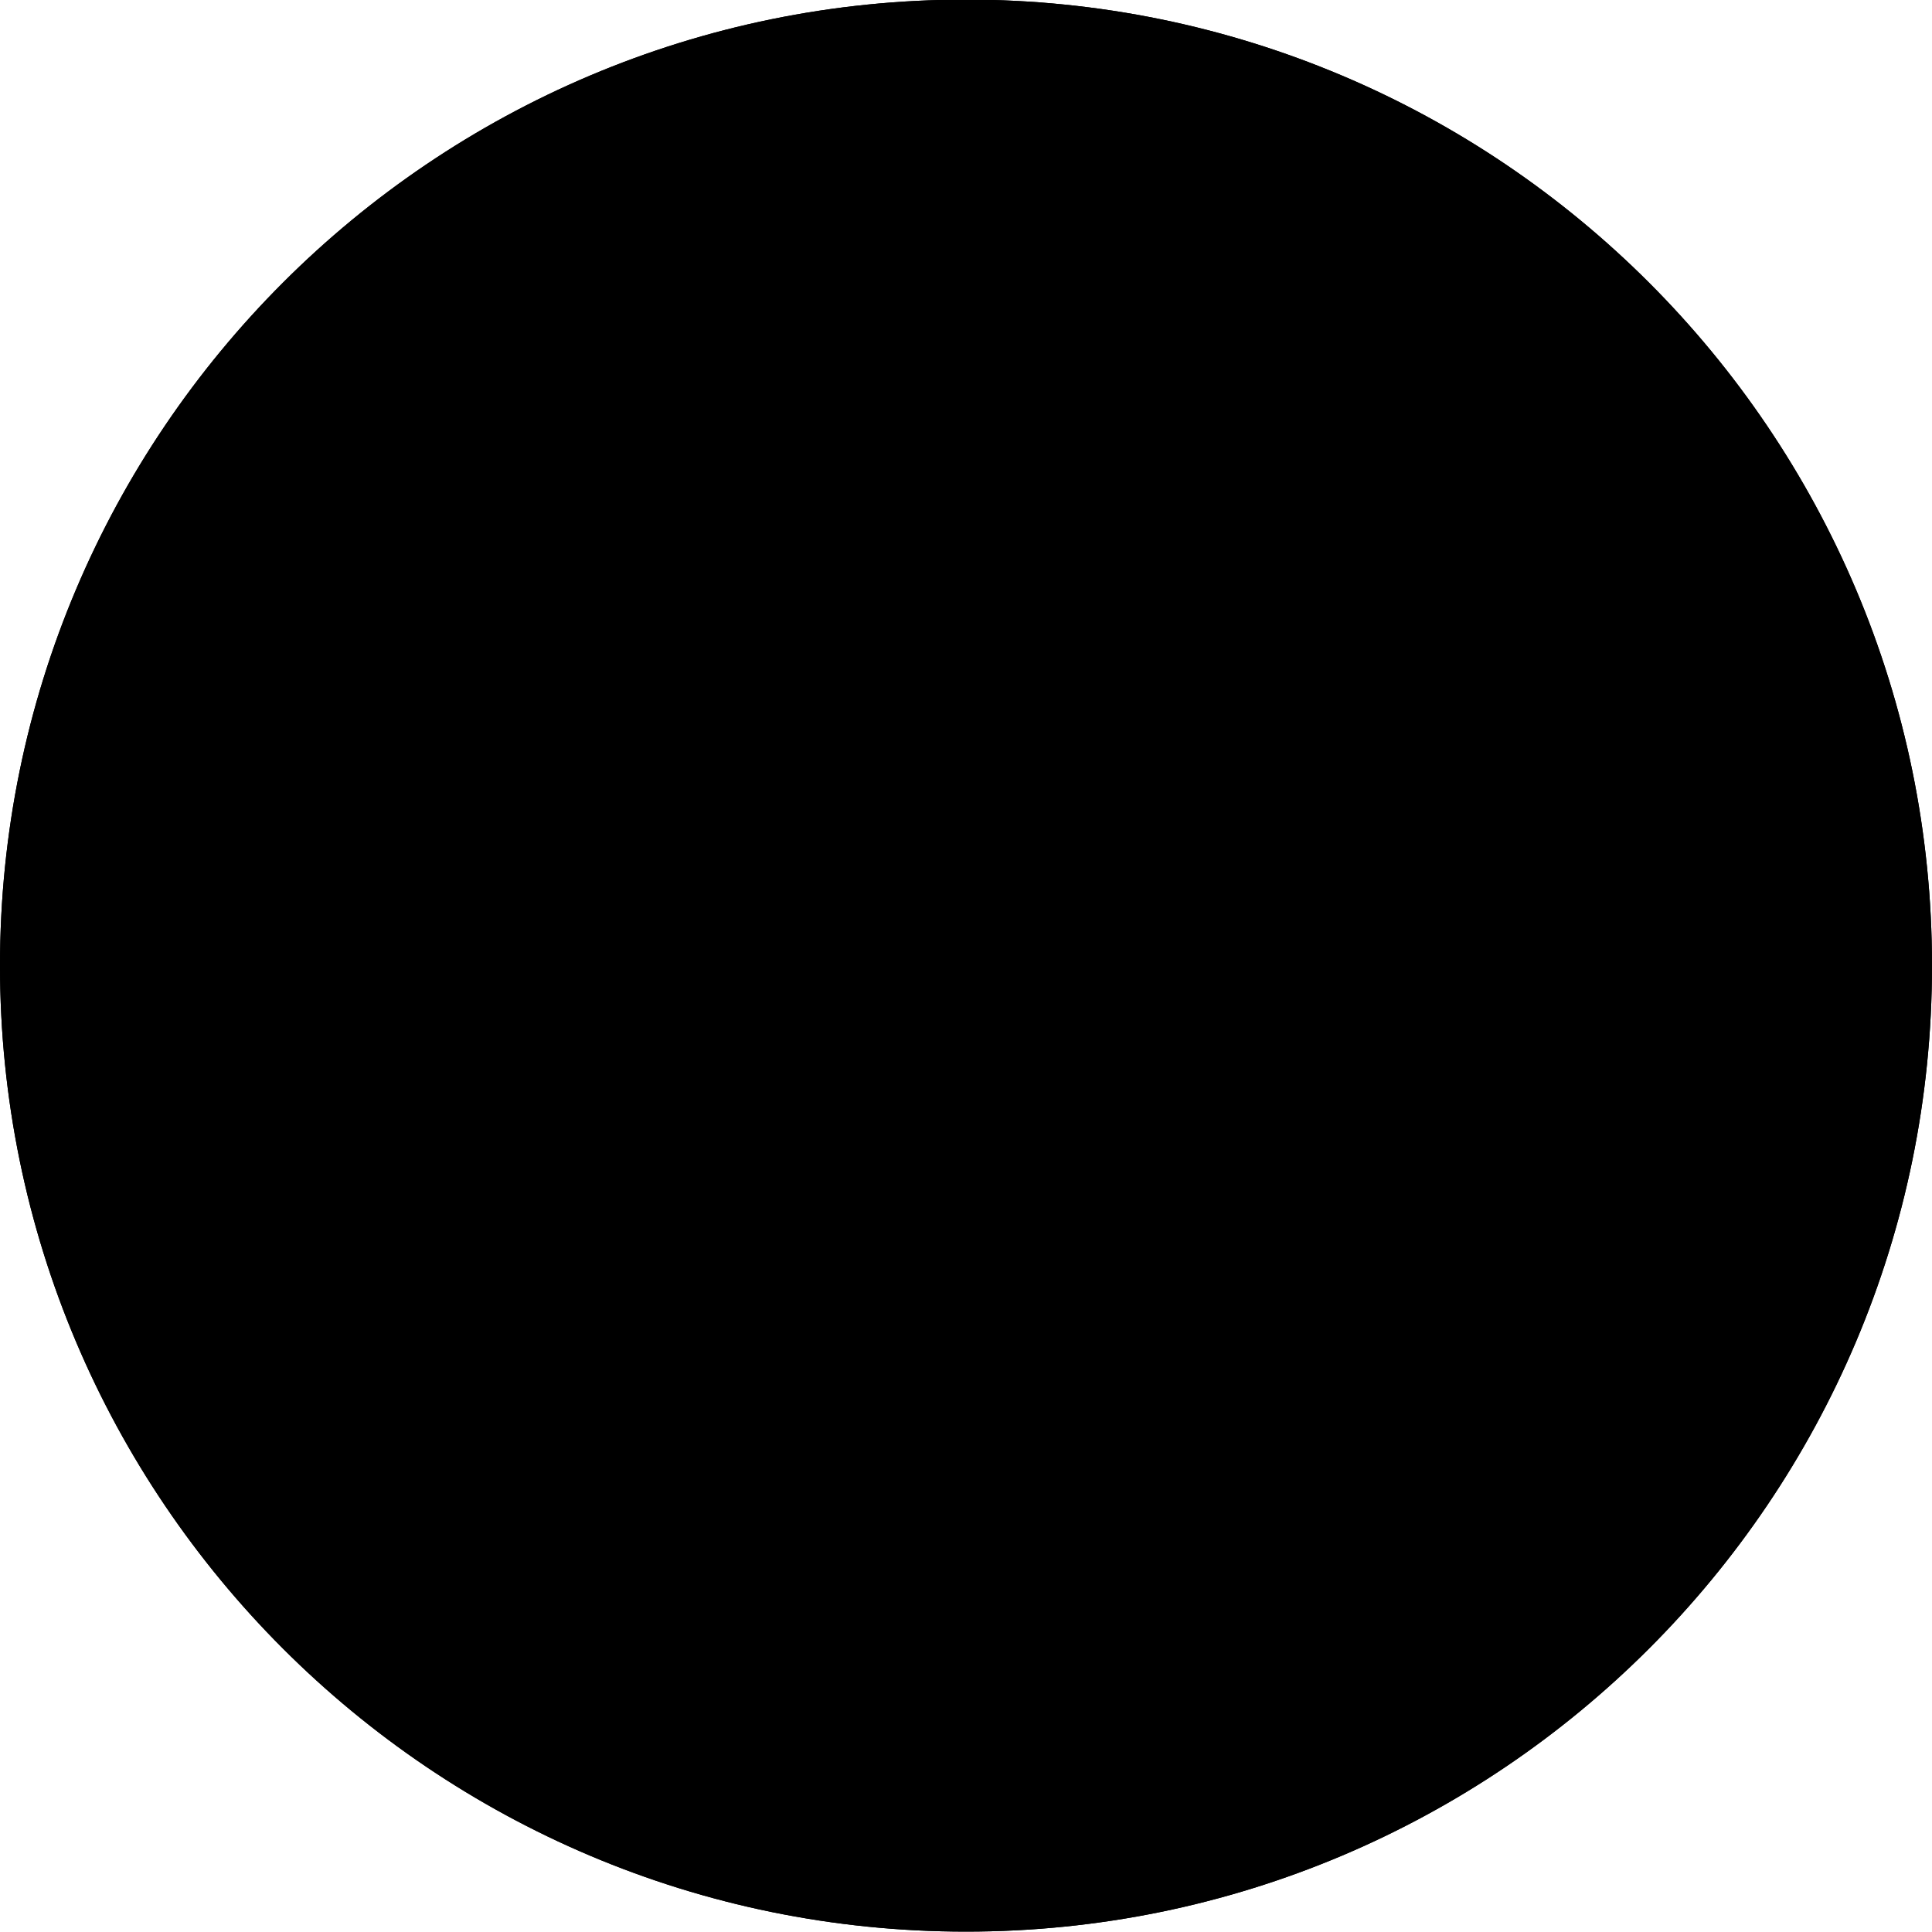
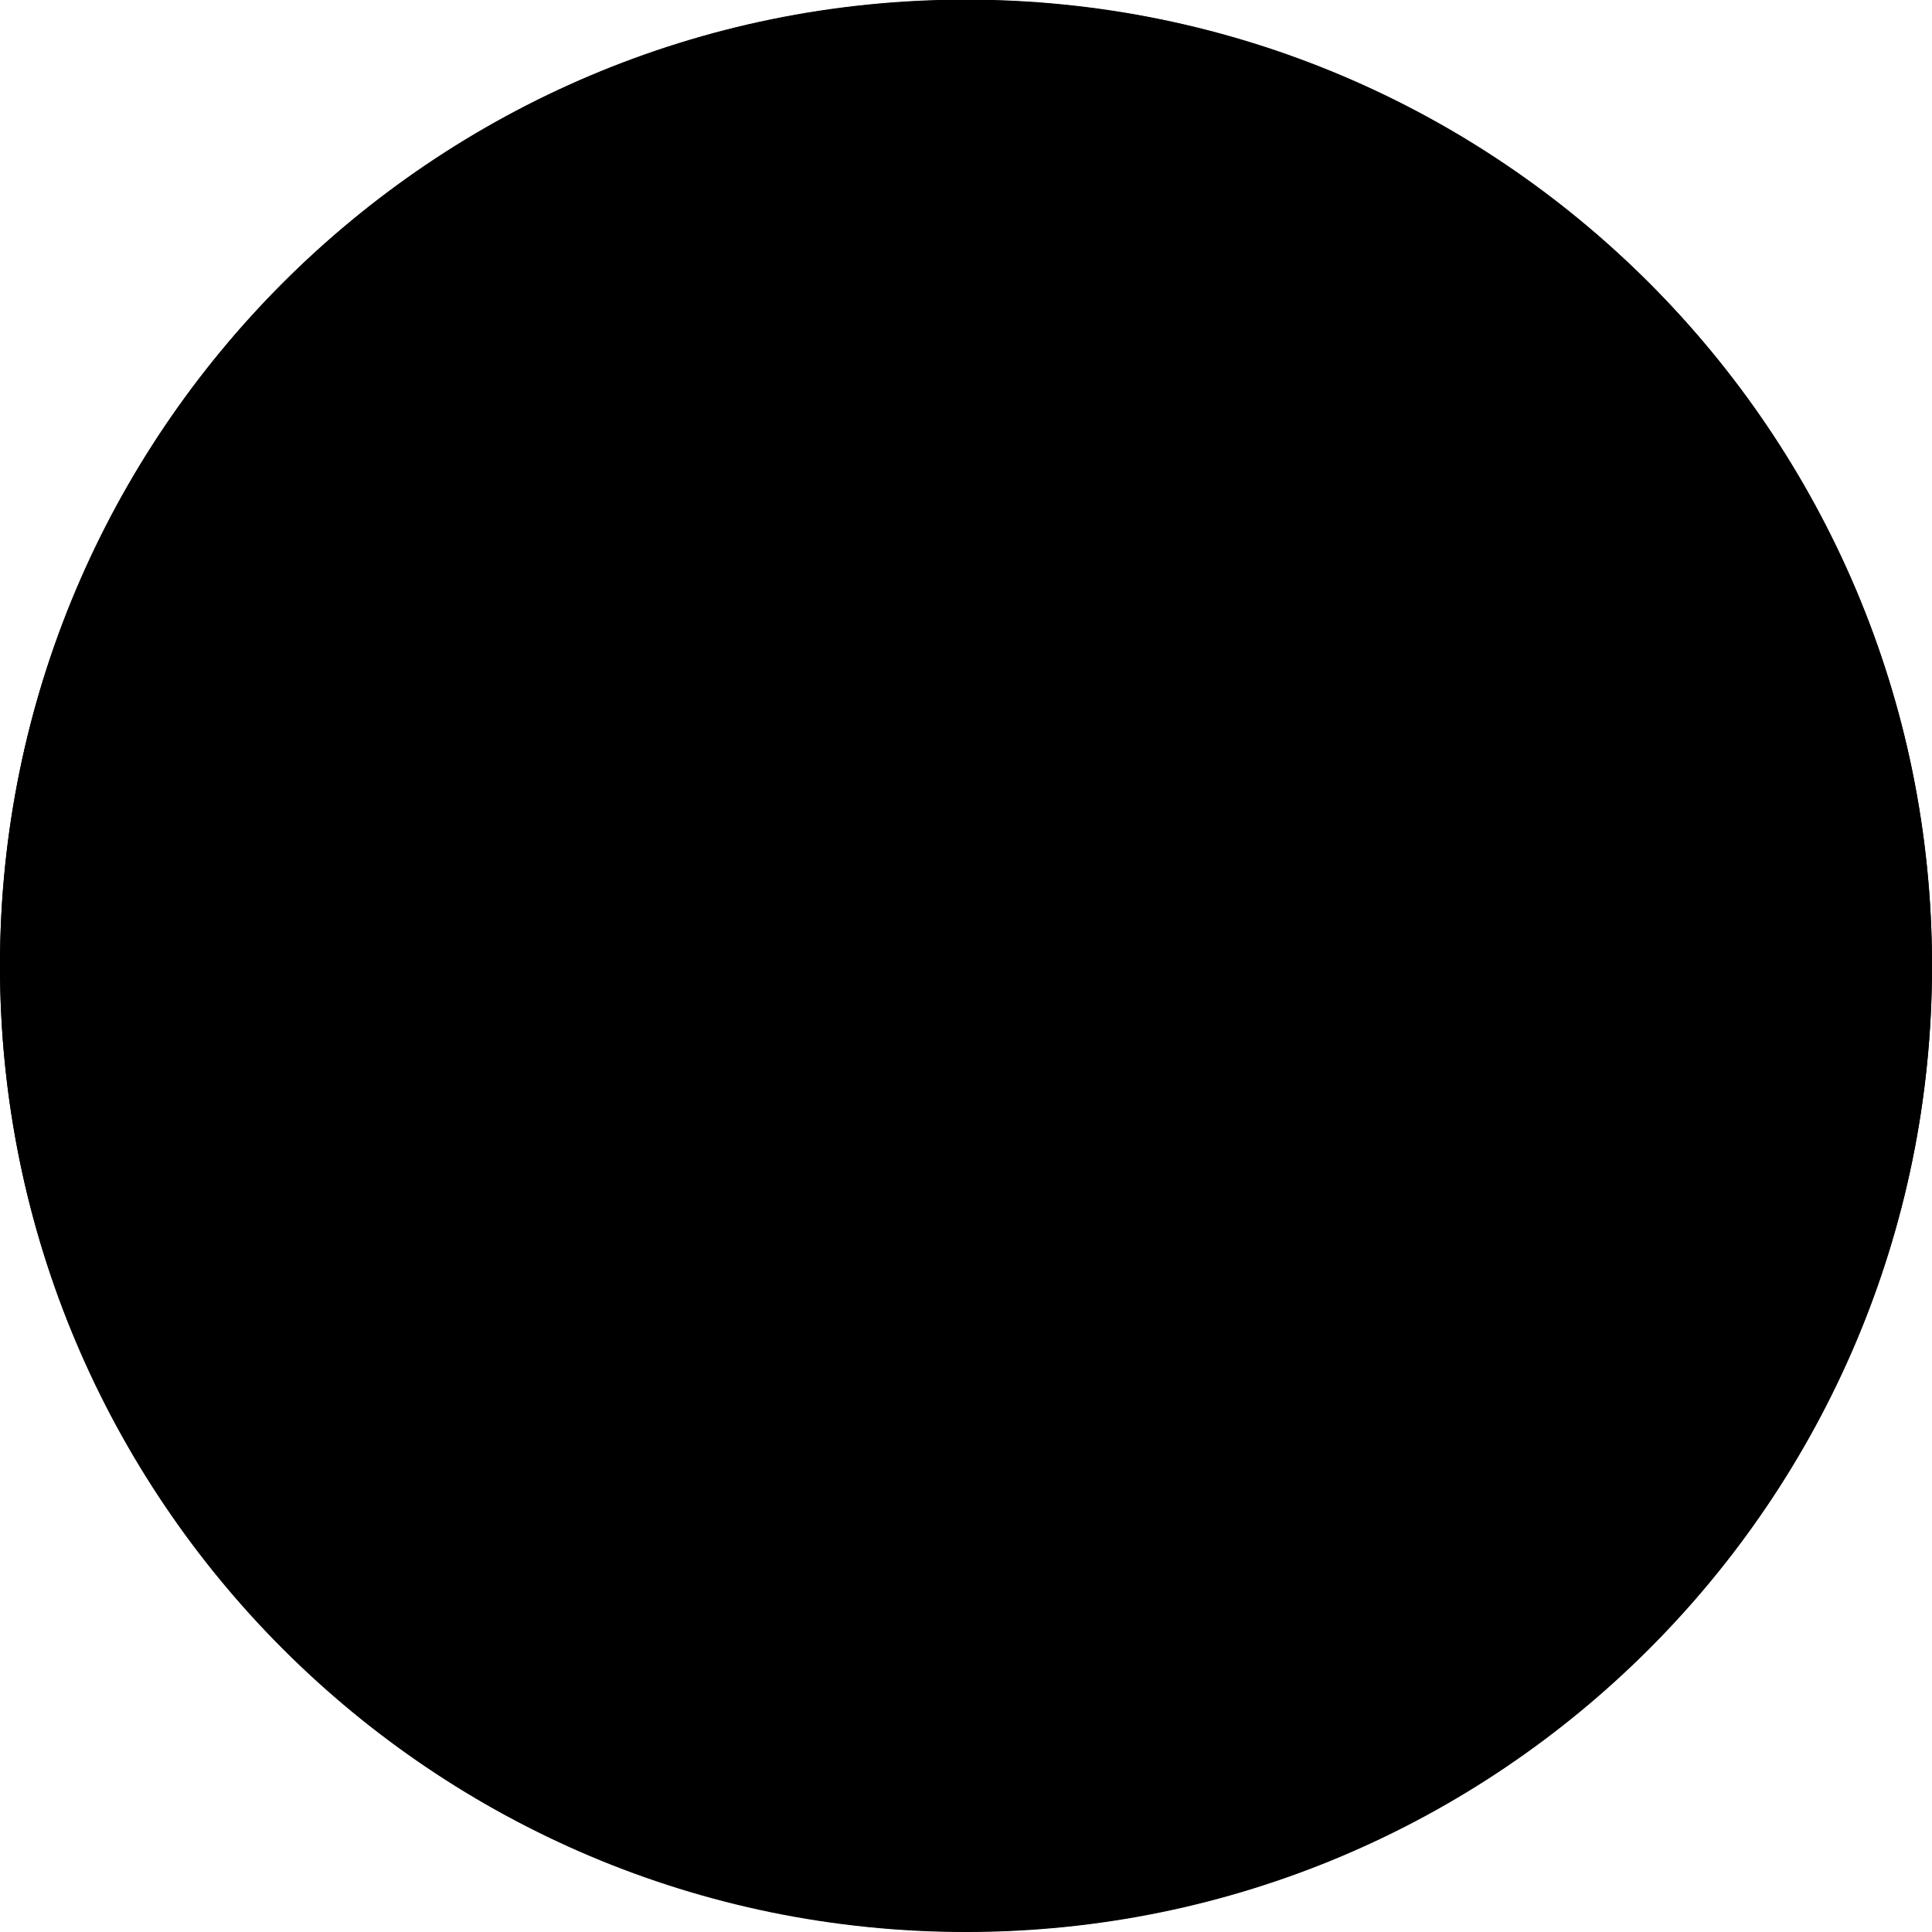
<svg class="ui-button circle-button create-button confirm-button" width="100%" height="100%" viewBox="0 0 125 125" style="fill-rule:evenodd;clip-rule:evenodd;stroke-linejoin:round;stroke-miterlimit:2;">
-   <circle class="interior-background" cx="62.5" cy="62.475" r="62.5" />
+   <circle class="interior-background" cx="62.5" cy="62.5" r="62.5" />
  <path d="M62.5,-0.025c34.495,0 62.5,28.006 62.5,62.5c0,34.495 -28.005,62.5 -62.5,62.5c-34.495,0 -62.5,-28.005 -62.5,-62.5c0,-34.494 28.005,-62.5 62.5,-62.5Zm-0,16.667c25.296,0 45.833,20.537 45.833,45.833c0,25.297 -20.537,45.834 -45.833,45.834c-25.296,-0 -45.833,-20.537 -45.833,-45.834c-0,-25.296 20.537,-45.833 45.833,-45.833Z" />
  <path d="M96.382,51.911l-11.785,-11.785l-41.248,41.248l11.785,11.785l41.248,-41.248Zm-55.979,2.946l-11.785,11.785l14.731,14.732l11.785,-11.786l-14.731,-14.731Z" />
</svg>
